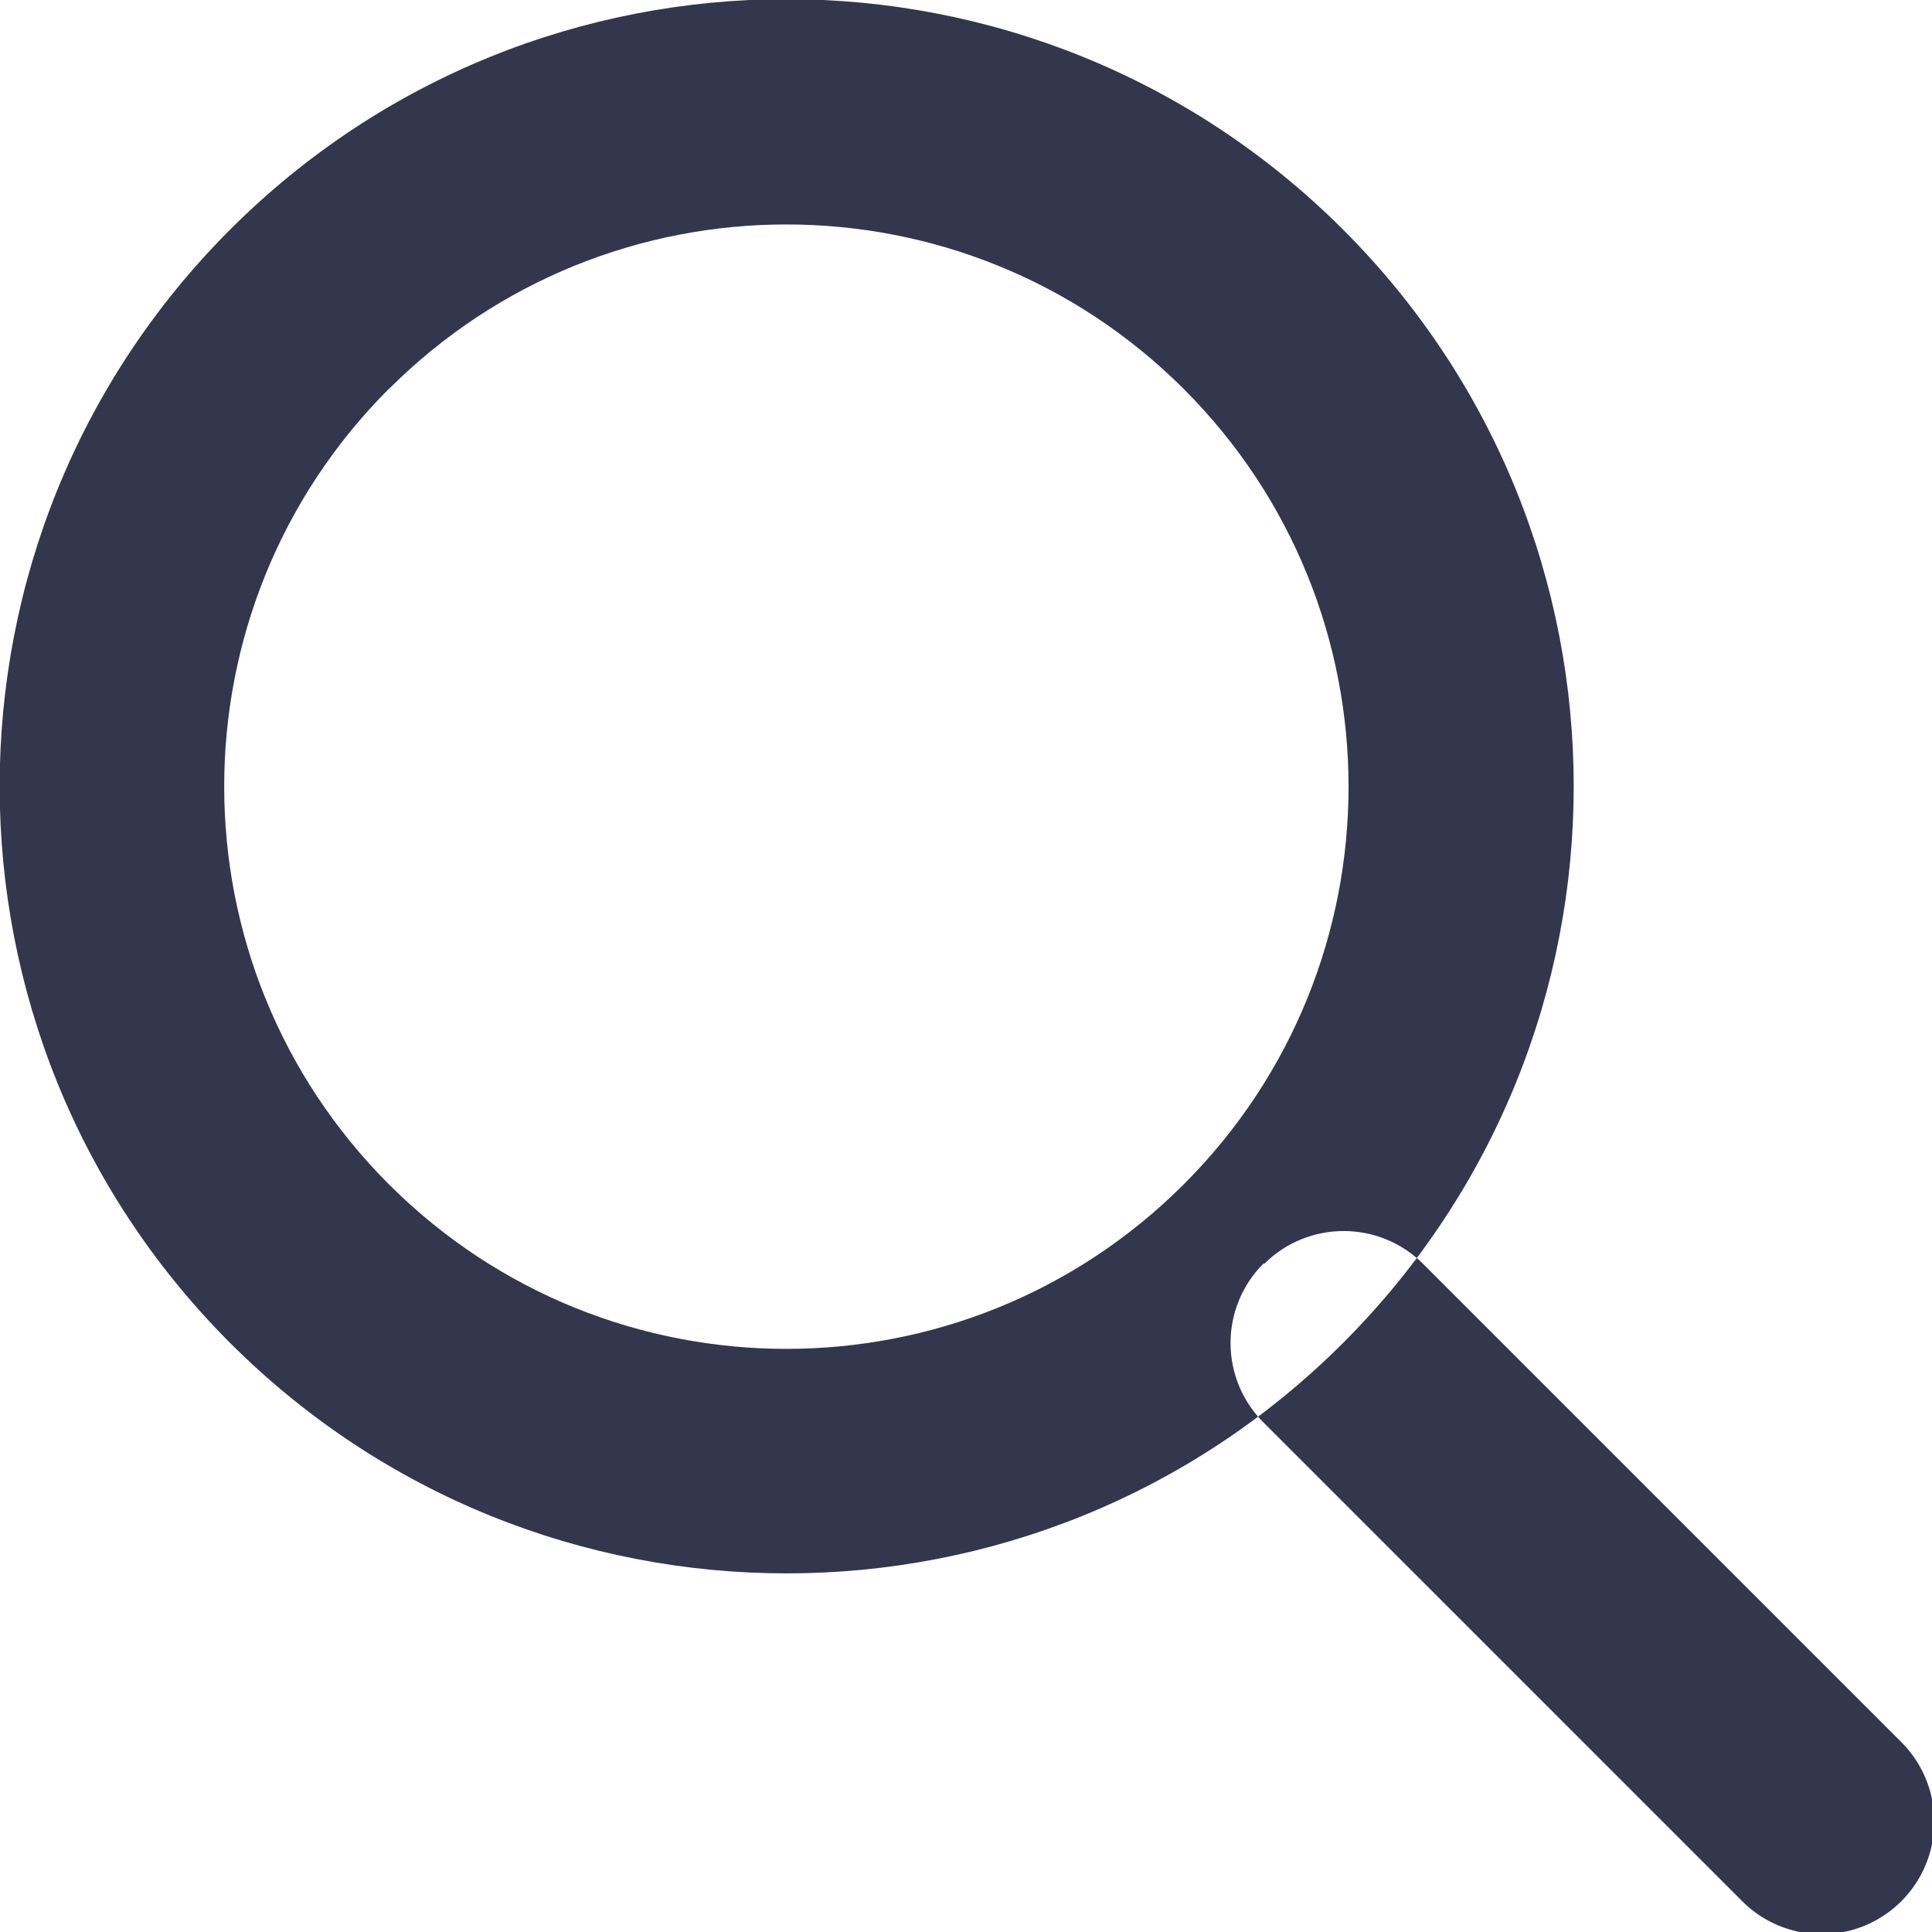
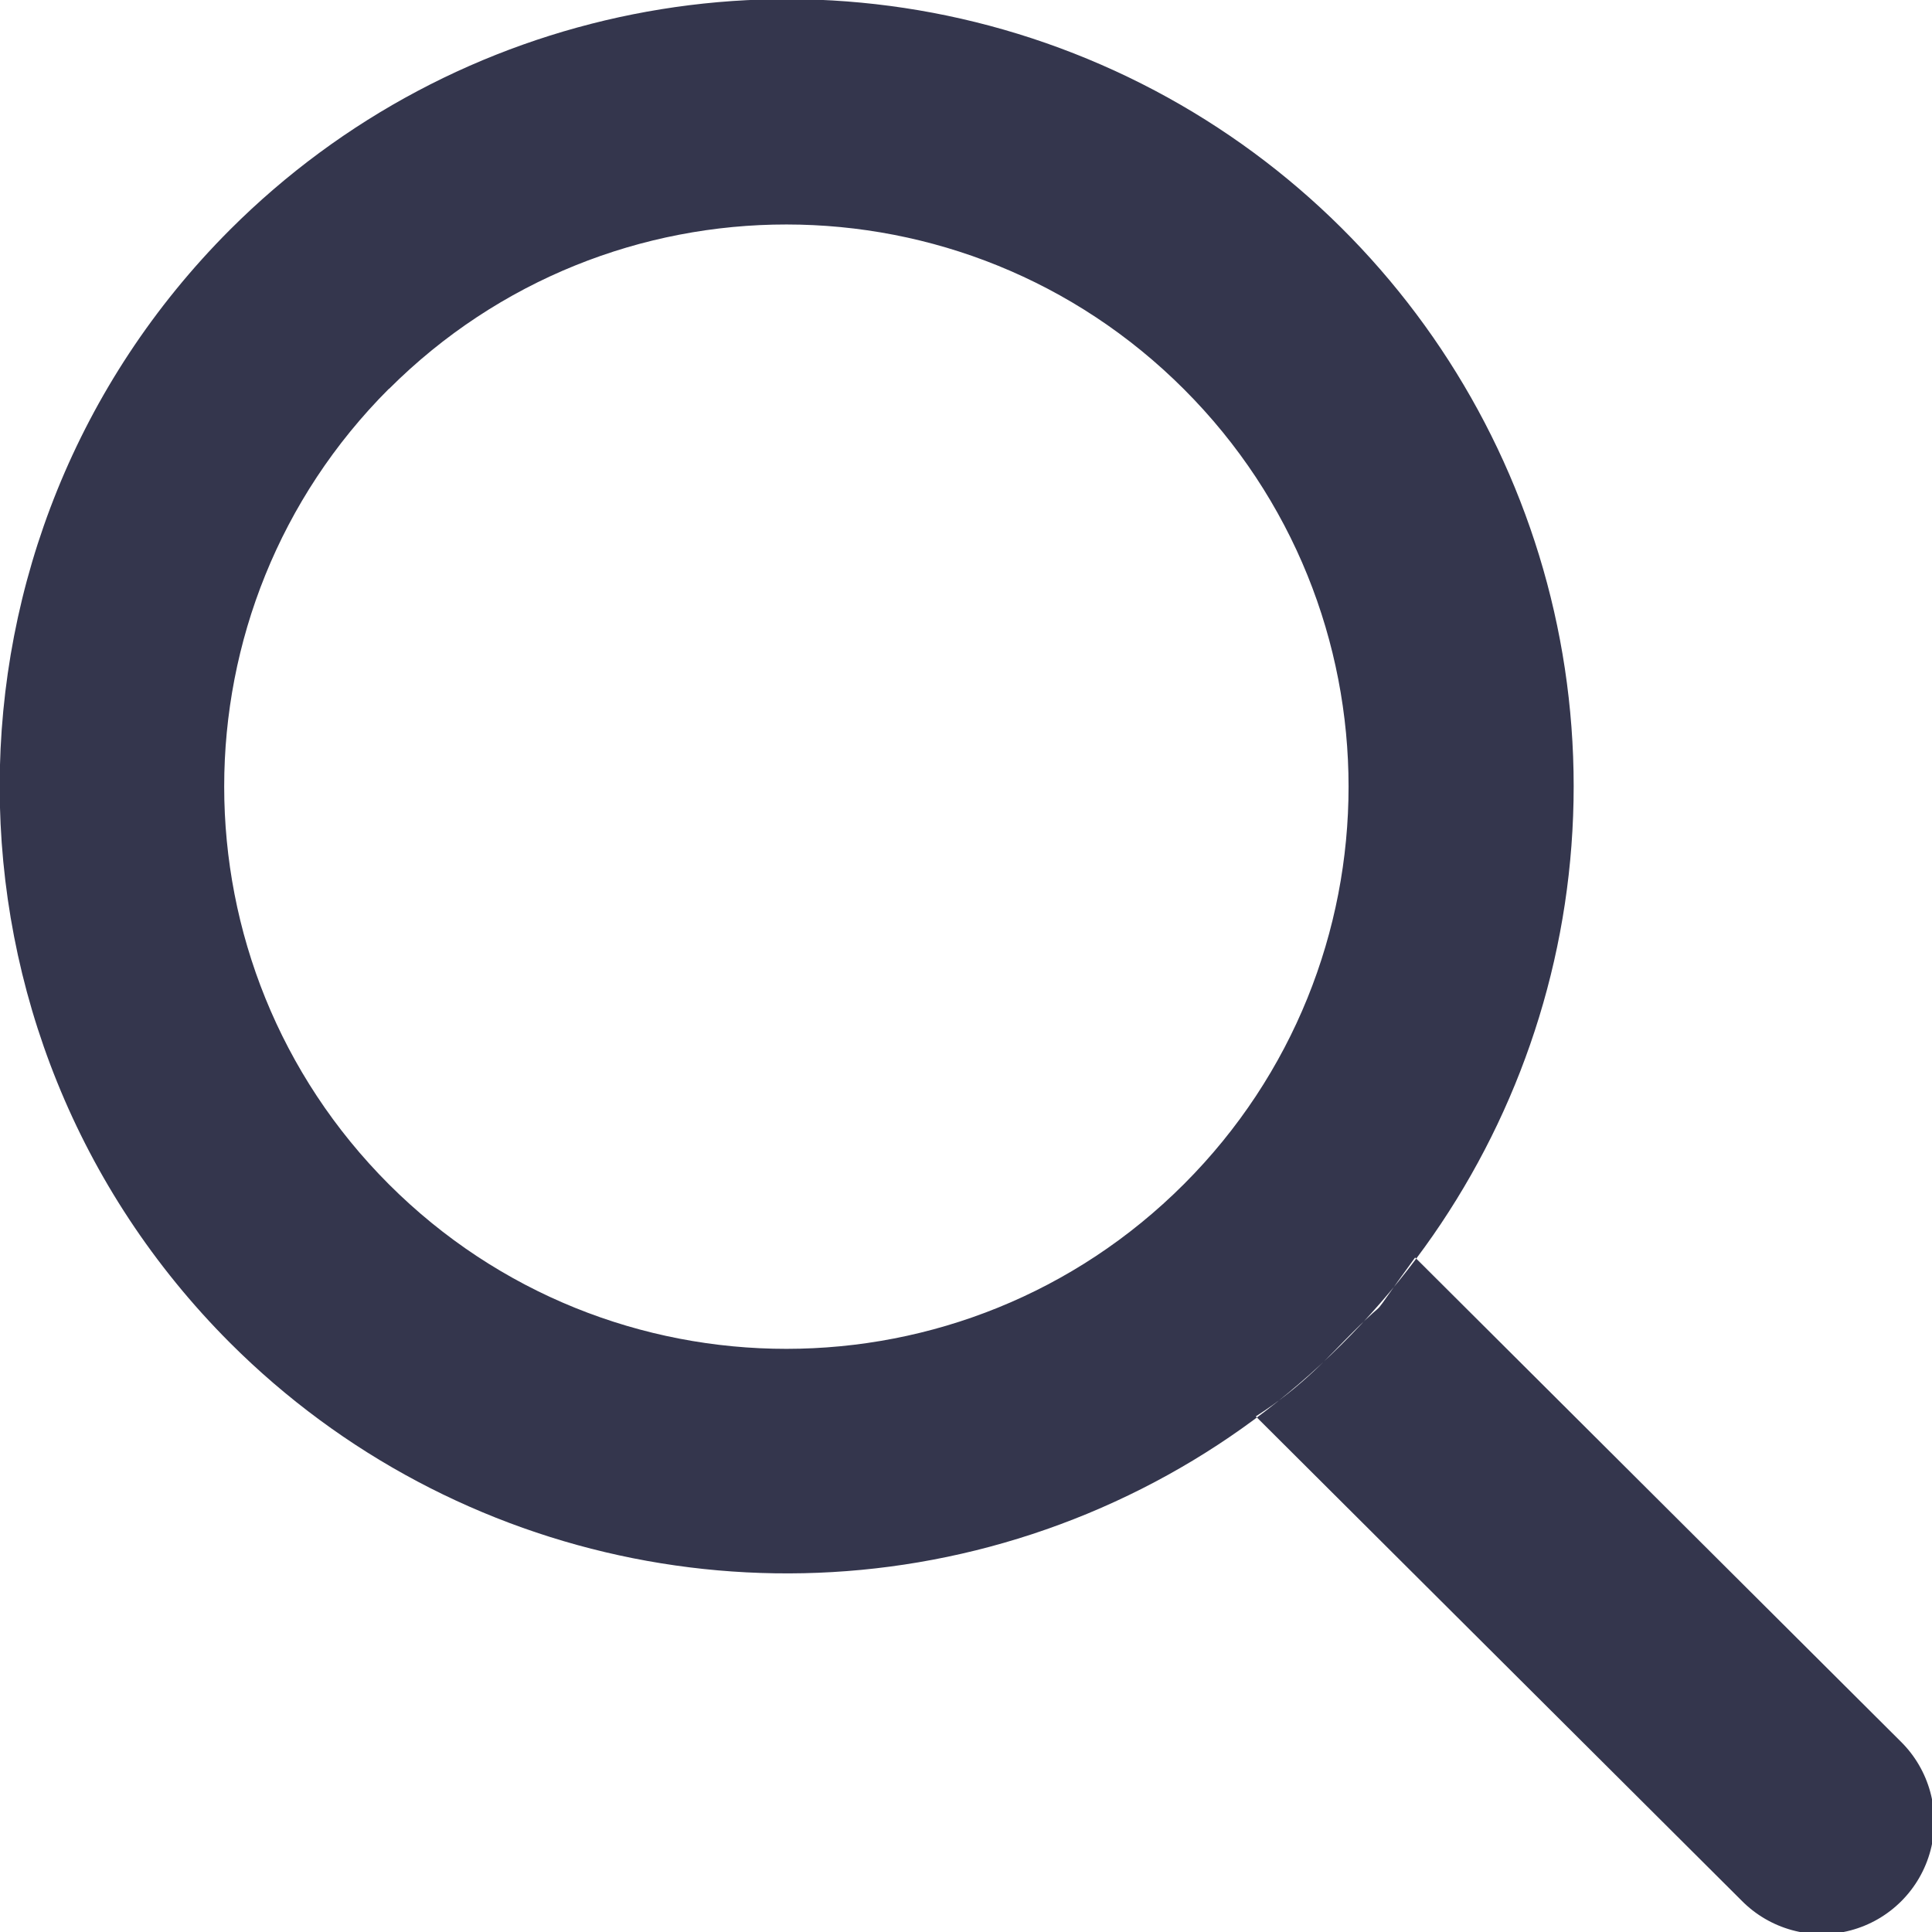
- <svg xmlns="http://www.w3.org/2000/svg" width="17" height="17" viewBox="0 0 17 17">
-   <defs>
-     <style>
-       .cls-1 {
-         fill: #34364d;
-         fill-rule: evenodd;
-       }
-     </style>
-   </defs>
-   <path id="Rounded_Rectangle_9" data-name="Rounded Rectangle 9" class="cls-1" d="M983.023,172.022a6.926,6.926,0,1,1,0,9.793A6.93,6.93,0,0,1,983.023,172.022Zm1.4,1.4a4.947,4.947,0,1,1,0,7A4.951,4.951,0,0,1,984.422,173.421Zm7.7,7.7a0.99,0.99,0,0,1,1.4,0l4.2,4.2a0.99,0.99,0,1,1-1.4,1.4l-4.2-4.2A0.988,0.988,0,0,1,992.12,181.116Z" transform="translate(-981 -170)" />
+ <svg xmlns="http://www.w3.org/2000/svg" width="17px" height="17px" viewBox="0 0 17 17" version="1.1">
+   <g id="Page-1" stroke="none" stroke-width="1" fill="none" fill-rule="evenodd">
+     <g id="icon--search" transform="translate(-1, -1)" fill="#34364D">
+       <path d="M3.023,3.022 C5.004,1.041 7.983,0.448 10.571,1.519 C13.16,2.591 14.847,5.117 14.847,7.918 C14.847,10.72 13.16,13.246 10.571,14.318 C7.983,15.389 5.004,14.796 3.023,12.815 C0.322,10.11 0.322,5.727 3.023,3.022 Z M4.423,4.422 C6.355,2.492 9.487,2.493 11.418,4.425 C13.349,6.356 13.349,9.488 11.418,11.419 C9.487,13.351 6.355,13.352 4.423,11.422 C2.49,9.489 2.489,6.355 4.422,4.421 L4.423,4.422 Z M13.452,12.065 L17.723,16.322 C17.977,16.571 18.078,16.938 17.987,17.282 C17.896,17.626 17.627,17.895 17.283,17.986 C16.939,18.077 16.572,17.976 16.323,17.722 L12.05,13.463 C12.465,13.2 12.711,12.913 12.899,12.727 C13.285,12.34 12.969,12.727 13.452,12.065 Z" id="Rounded_Rectangle_9" />
+     </g>
+   </g>
</svg>
